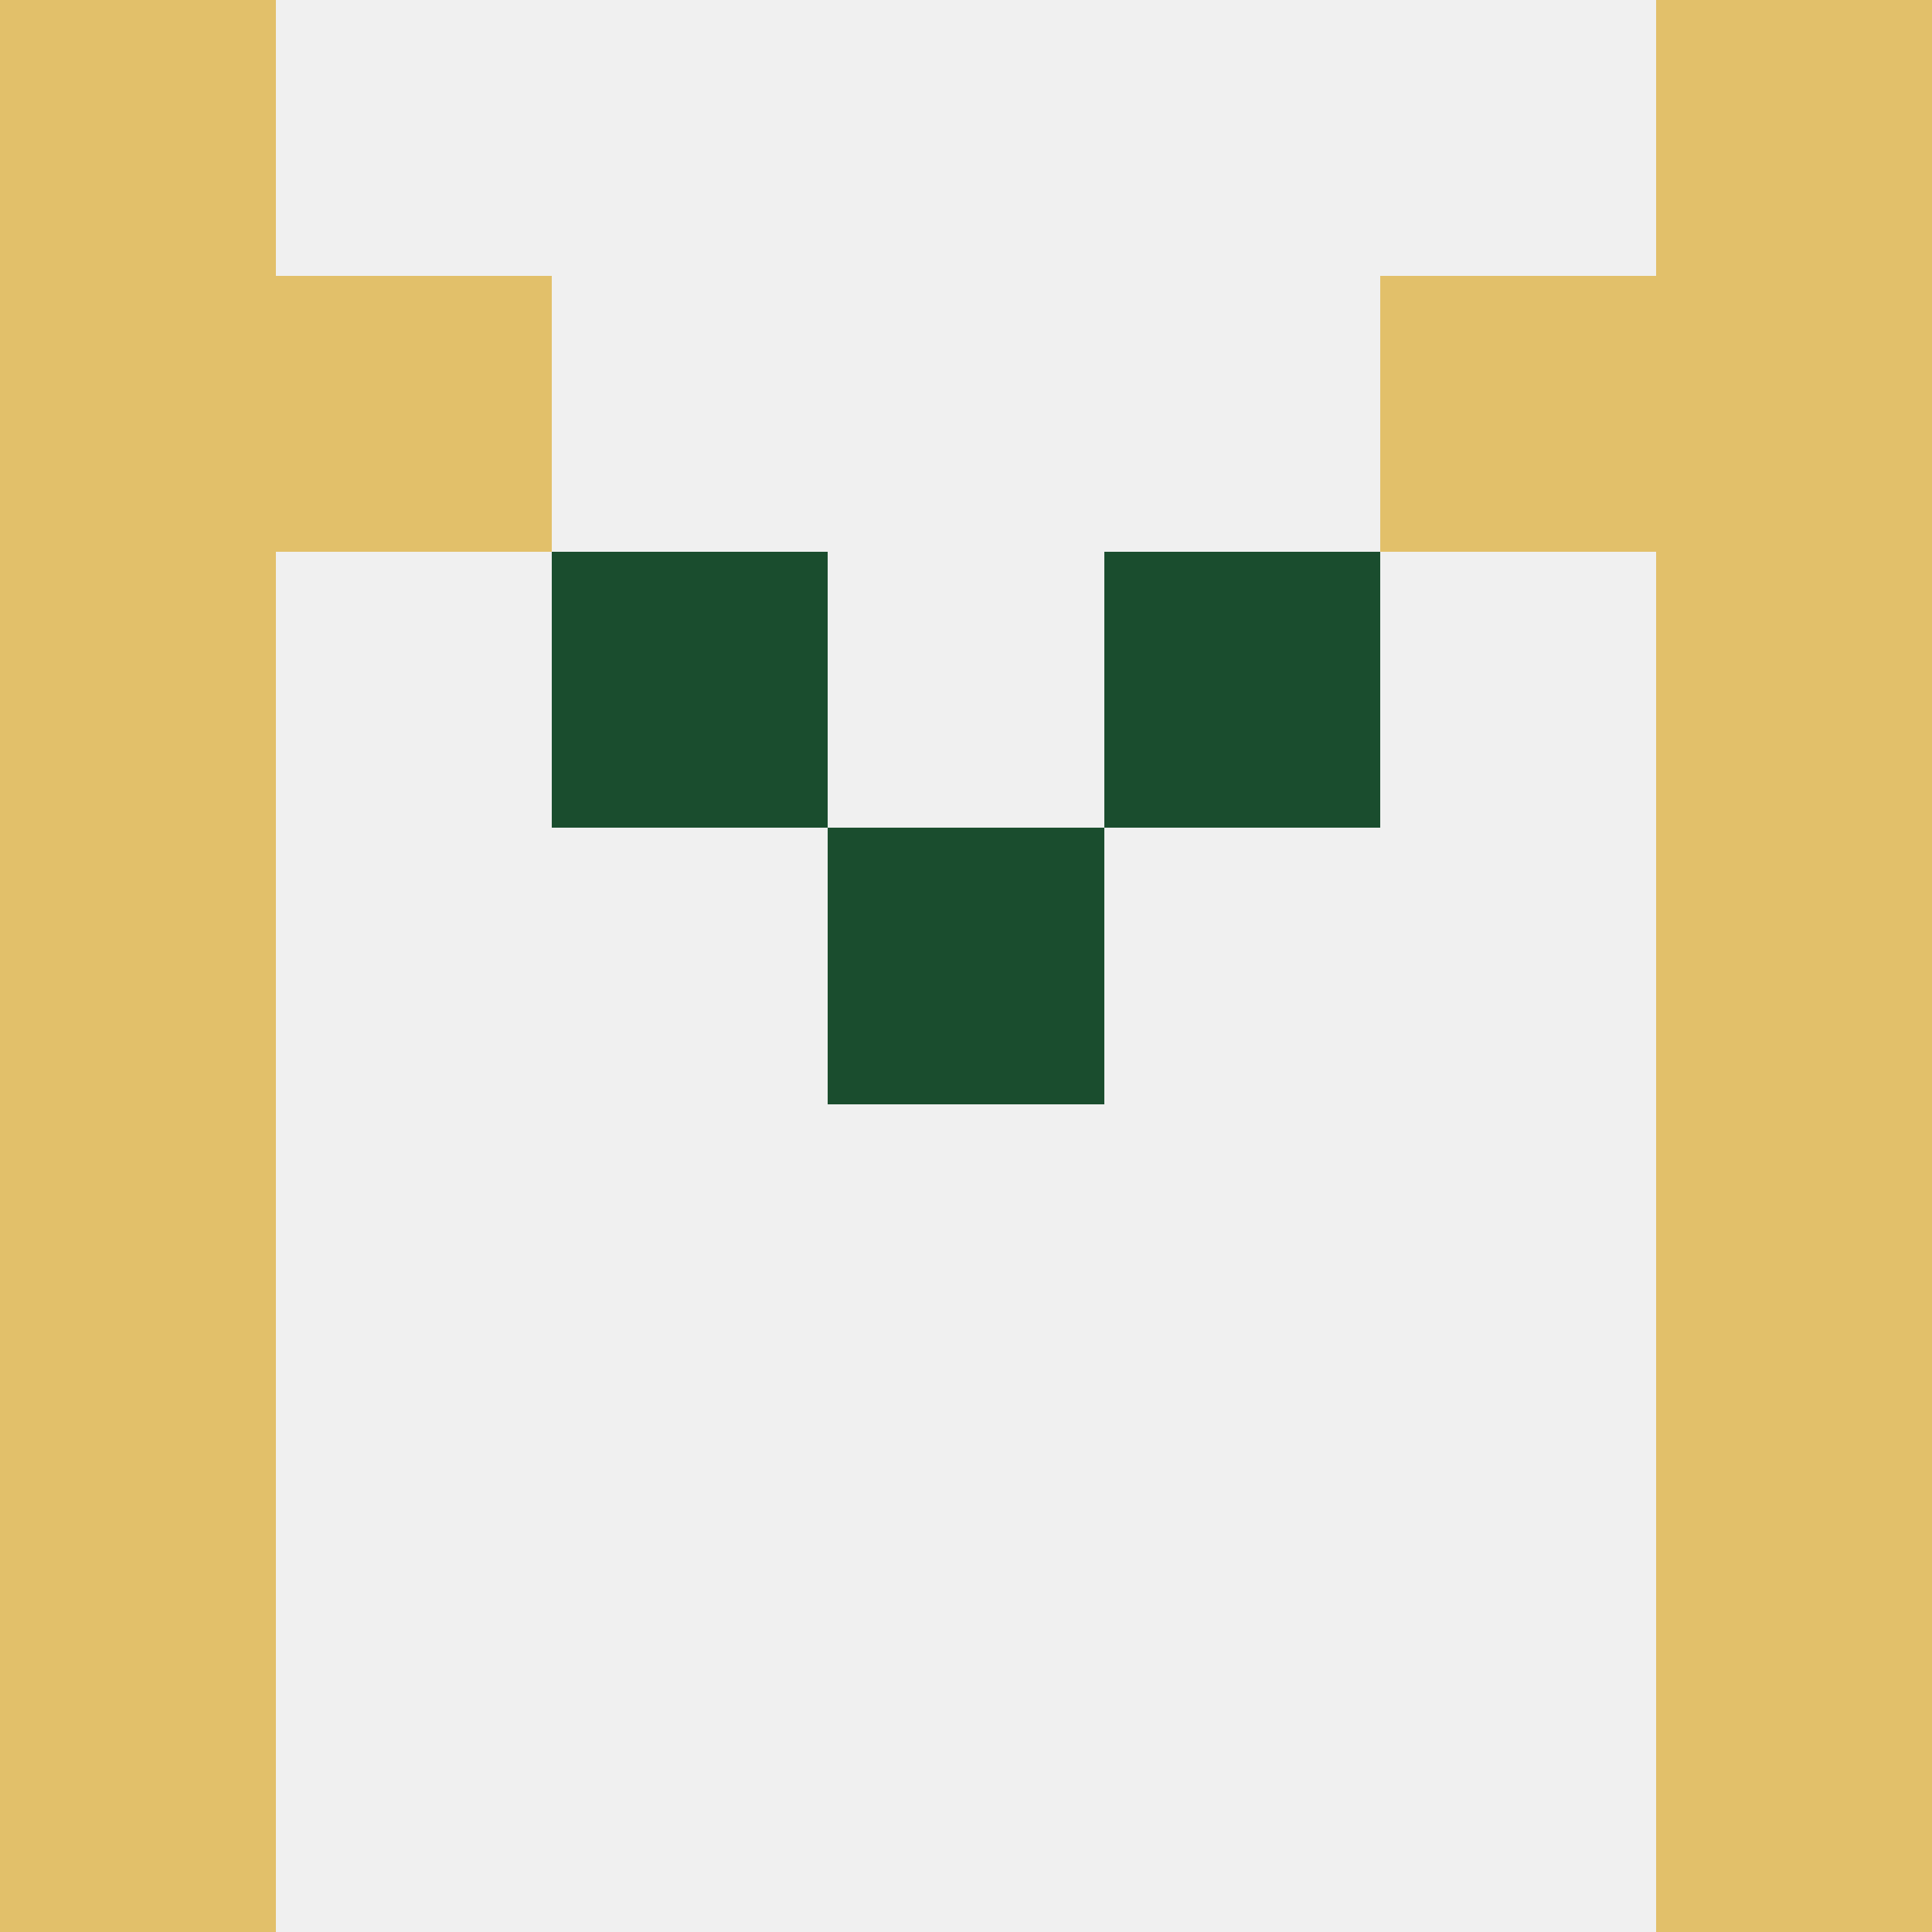
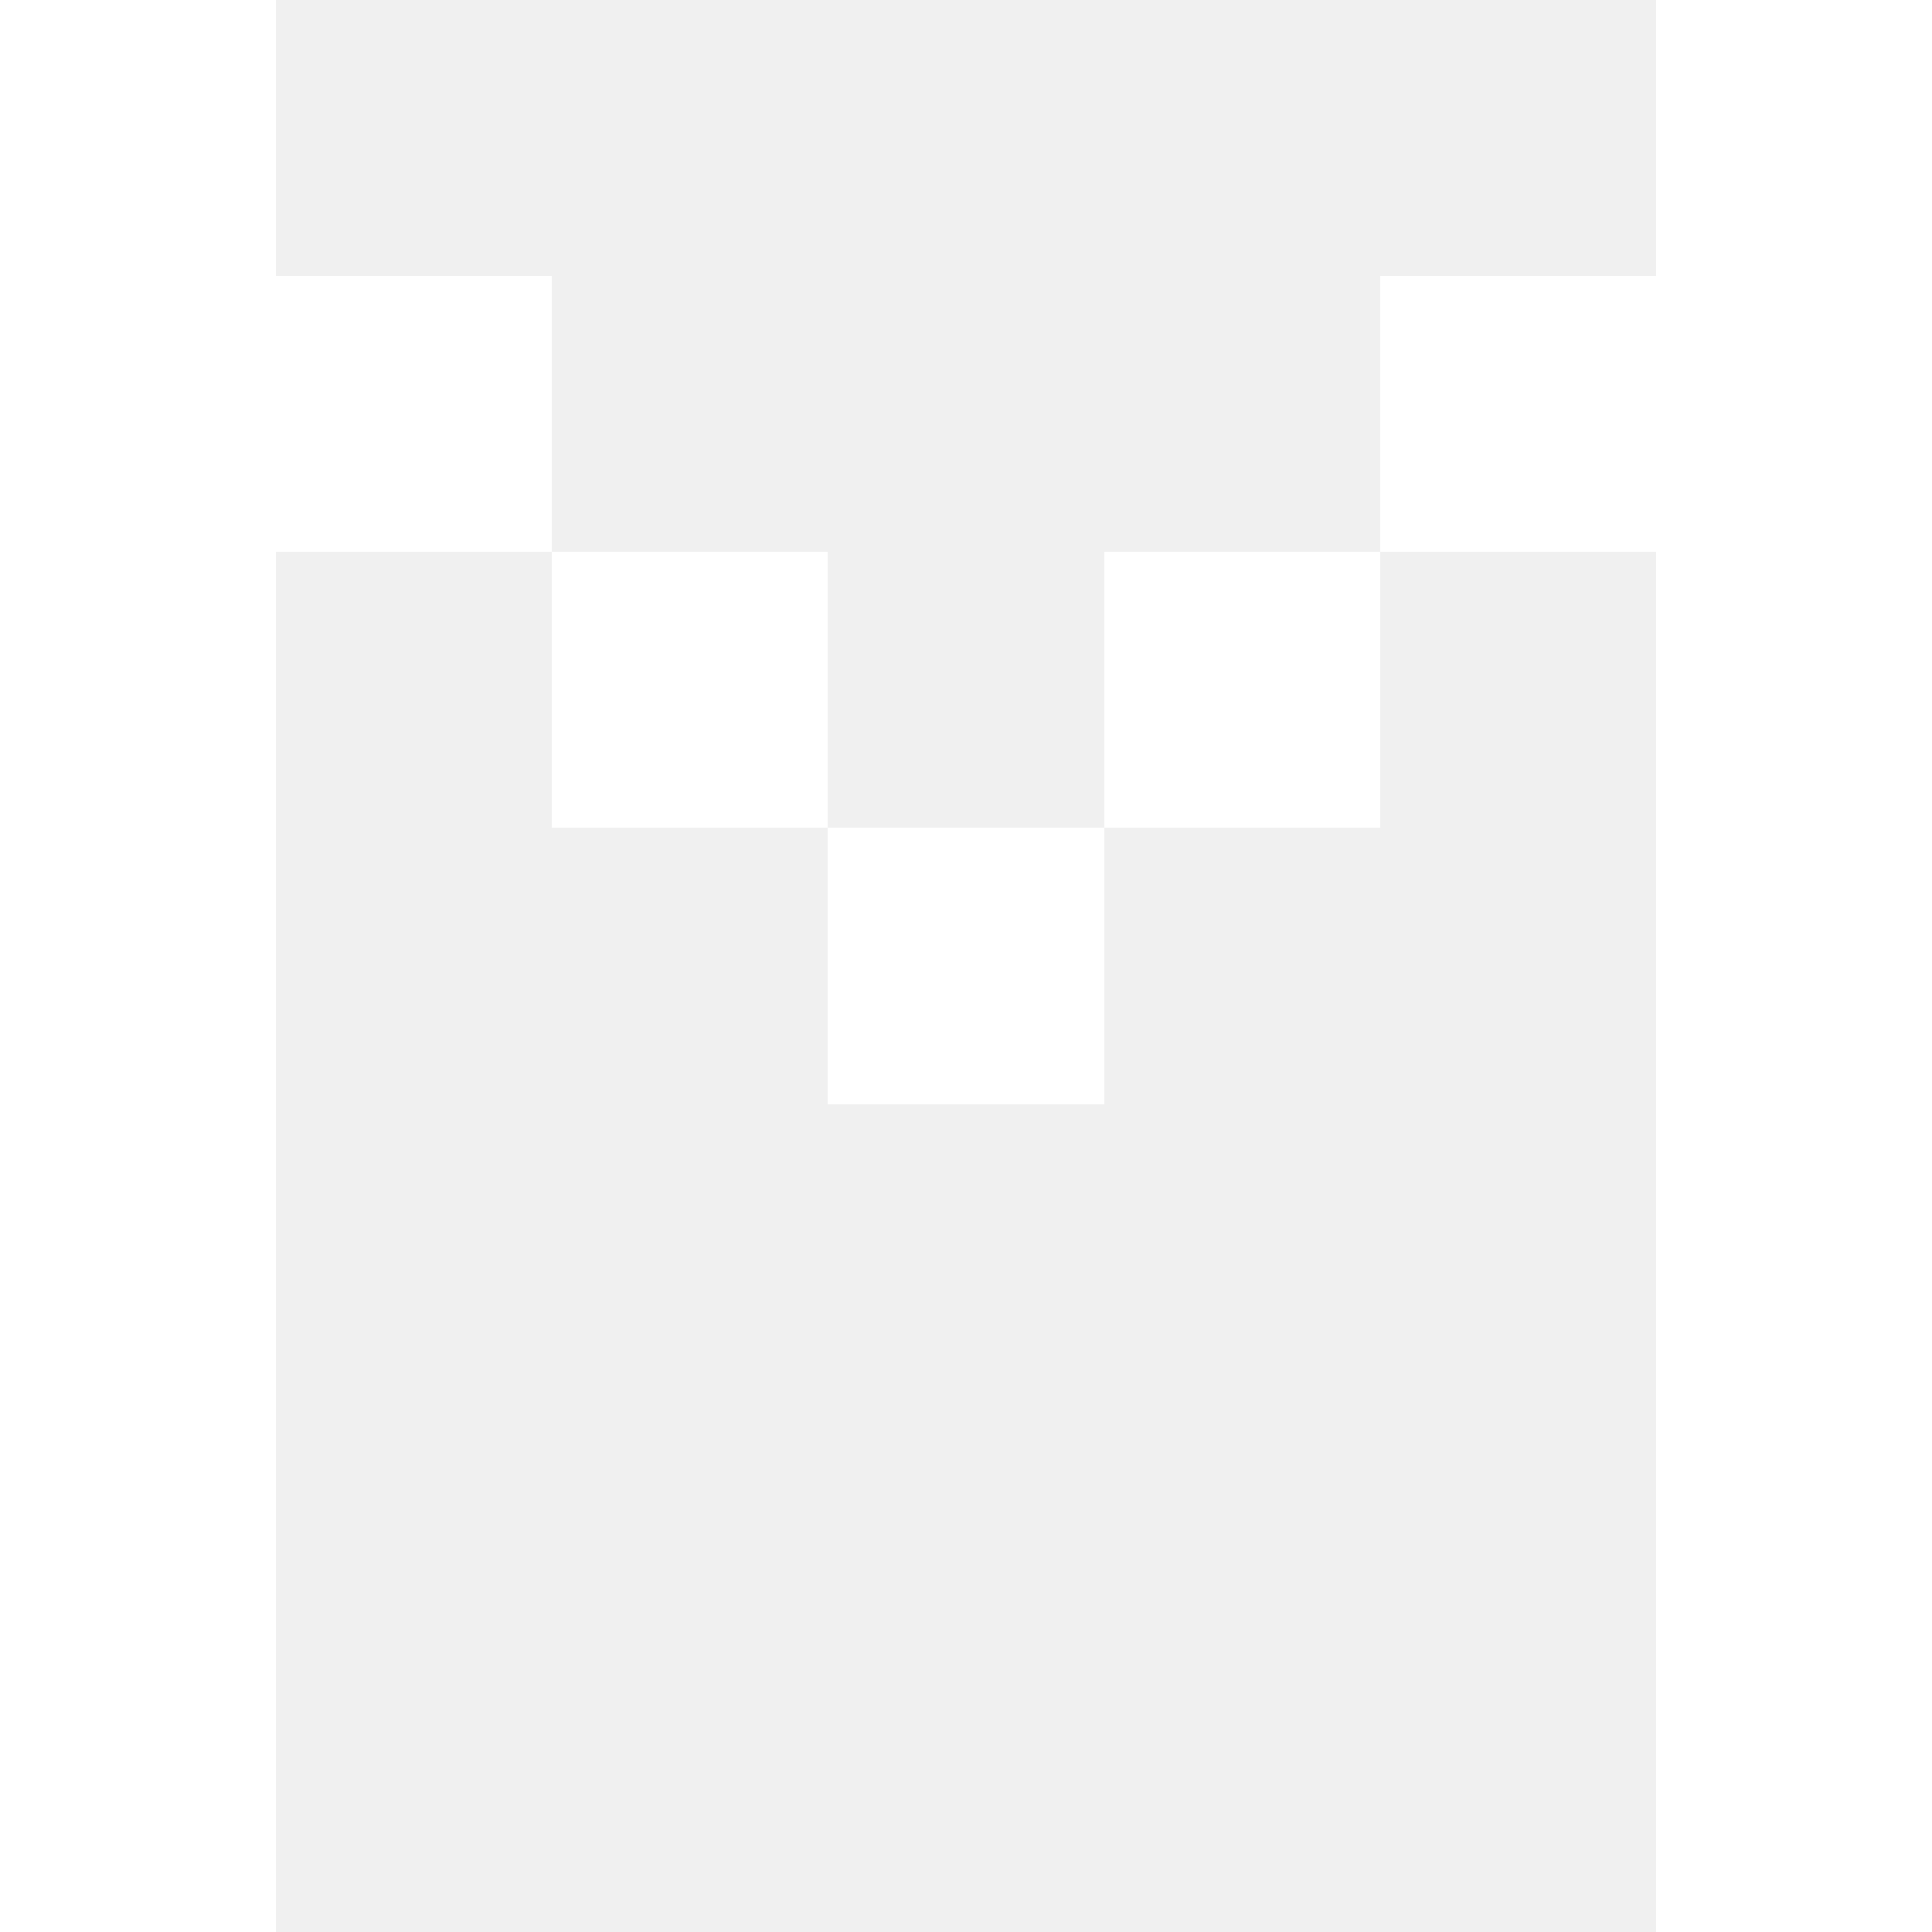
<svg xmlns="http://www.w3.org/2000/svg" viewBox="0 0 7 7" shape-rendering="crispEdges">
-   <g fill="#E2C06A">
+   <g fill="#FFFFFF">
    <rect x="0" y="0" width="1" height="7" />
    <rect x="6" y="0" width="1" height="7" />
    <rect x="1" y="1" width="1" height="1" />
    <rect x="5" y="1" width="1" height="1" />
-   </g>
-   <g fill="#1A4D2E">
    <rect x="2" y="2" width="1" height="1" />
    <rect x="3" y="3" width="1" height="1" />
    <rect x="4" y="2" width="1" height="1" />
  </g>
</svg>
